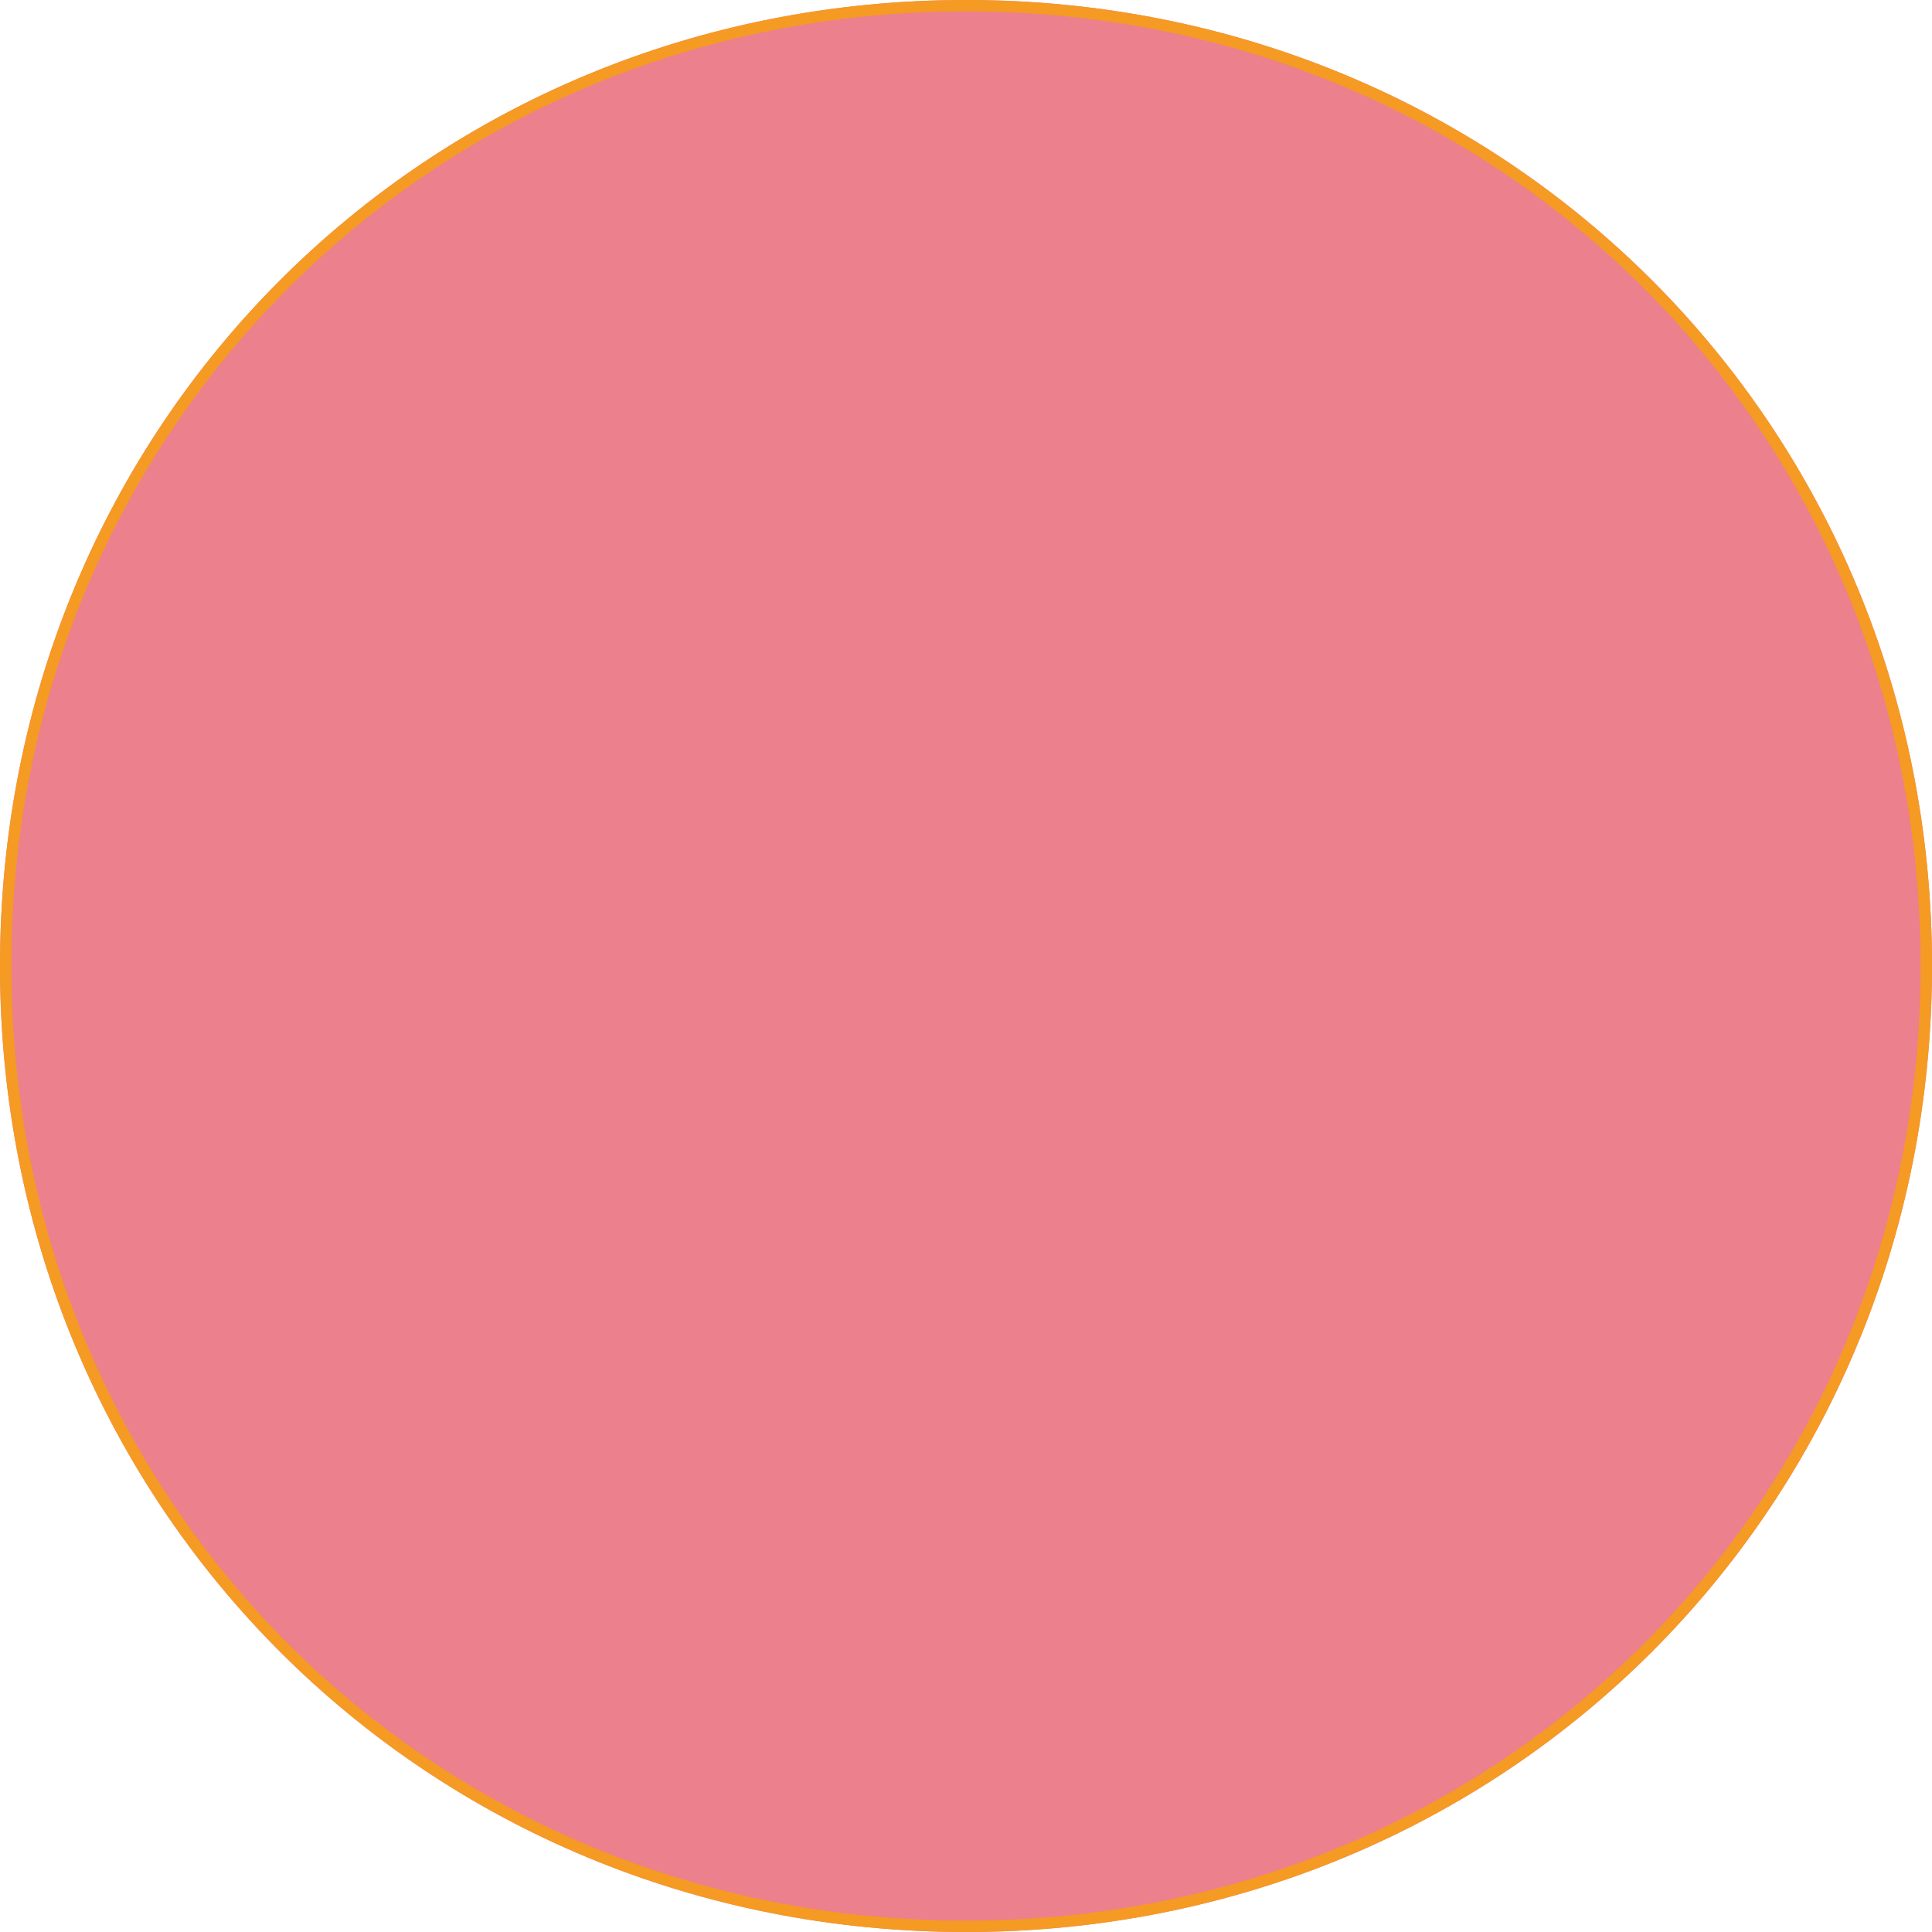
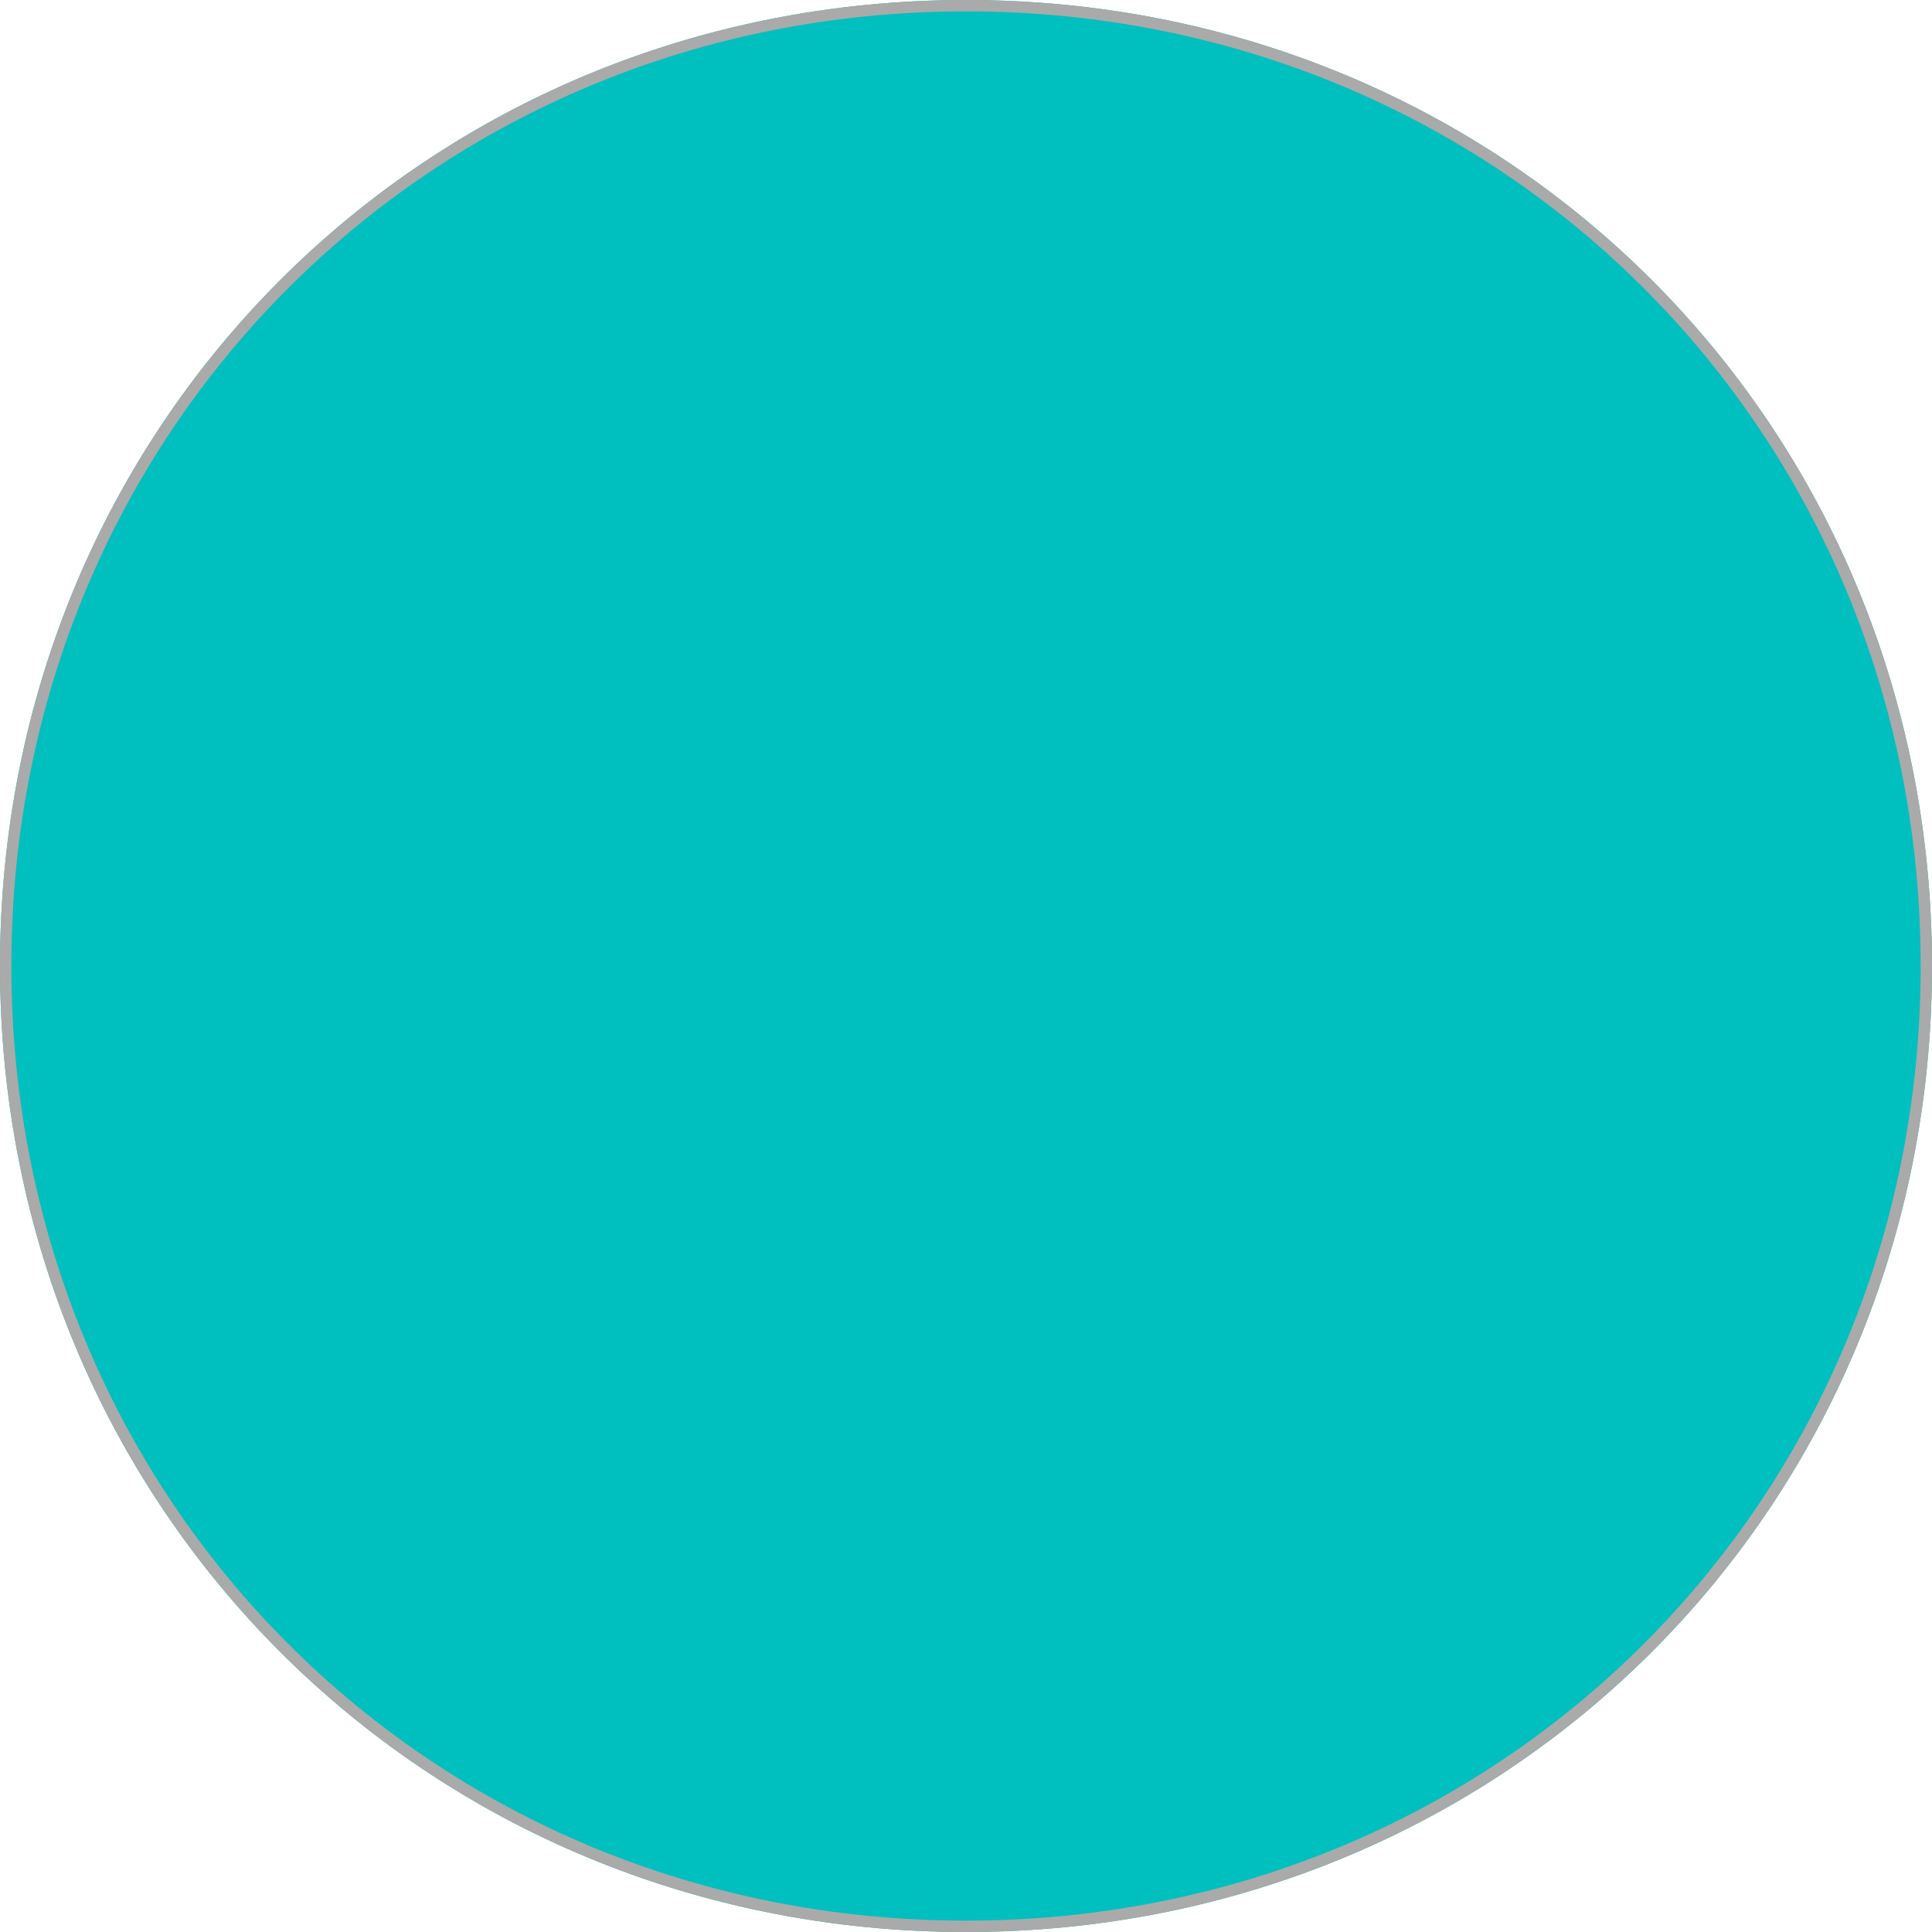
<svg xmlns="http://www.w3.org/2000/svg" version="1.1" width="170px" height="170px">
-   <g transform="matrix(1 0 0 1 -1043 -1830 )">
-     <path d="M 1128 1830  C 1175.6 1830  1213 1867.4  1213 1915  C 1213 1962.6  1175.6 2000  1128 2000  C 1080.4 2000  1043 1962.6  1043 1915  C 1043 1867.4  1080.4 1830  1128 1830  Z " fill-rule="nonzero" fill="#ec808d" stroke="none" />
-     <path d="M 1128 1830.5  C 1175.32 1830.5  1212.5 1867.68  1212.5 1915  C 1212.5 1962.32  1175.32 1999.5  1128 1999.5  C 1080.68 1999.5  1043.5 1962.32  1043.5 1915  C 1043.5 1867.68  1080.68 1830.5  1128 1830.5  Z " stroke-width="1" stroke="#f59a23" fill="none" />
+   <g transform="matrix(1 0 0 1 -1378 -1830 )">
+     <path d="M 1463 1830  C 1510.6 1830  1548 1867.4  1548 1915  C 1548 1962.6  1510.6 2000  1463 2000  C 1415.4 2000  1378 1962.6  1378 1915  C 1378 1867.4  1415.4 1830  1463 1830  Z " fill-rule="nonzero" fill="#00bfbf" stroke="none" />
+     <path d="M 1463 1830.5  C 1510.32 1830.5  1547.5 1867.68  1547.5 1915  C 1547.5 1962.32  1510.32 1999.5  1463 1999.5  C 1415.68 1999.5  1378.5 1962.32  1378.5 1915  C 1378.5 1867.68  1415.68 1830.5  1463 1830.5  Z " stroke-width="1" stroke="#aaaaaa" fill="none" />
  </g>
</svg>
